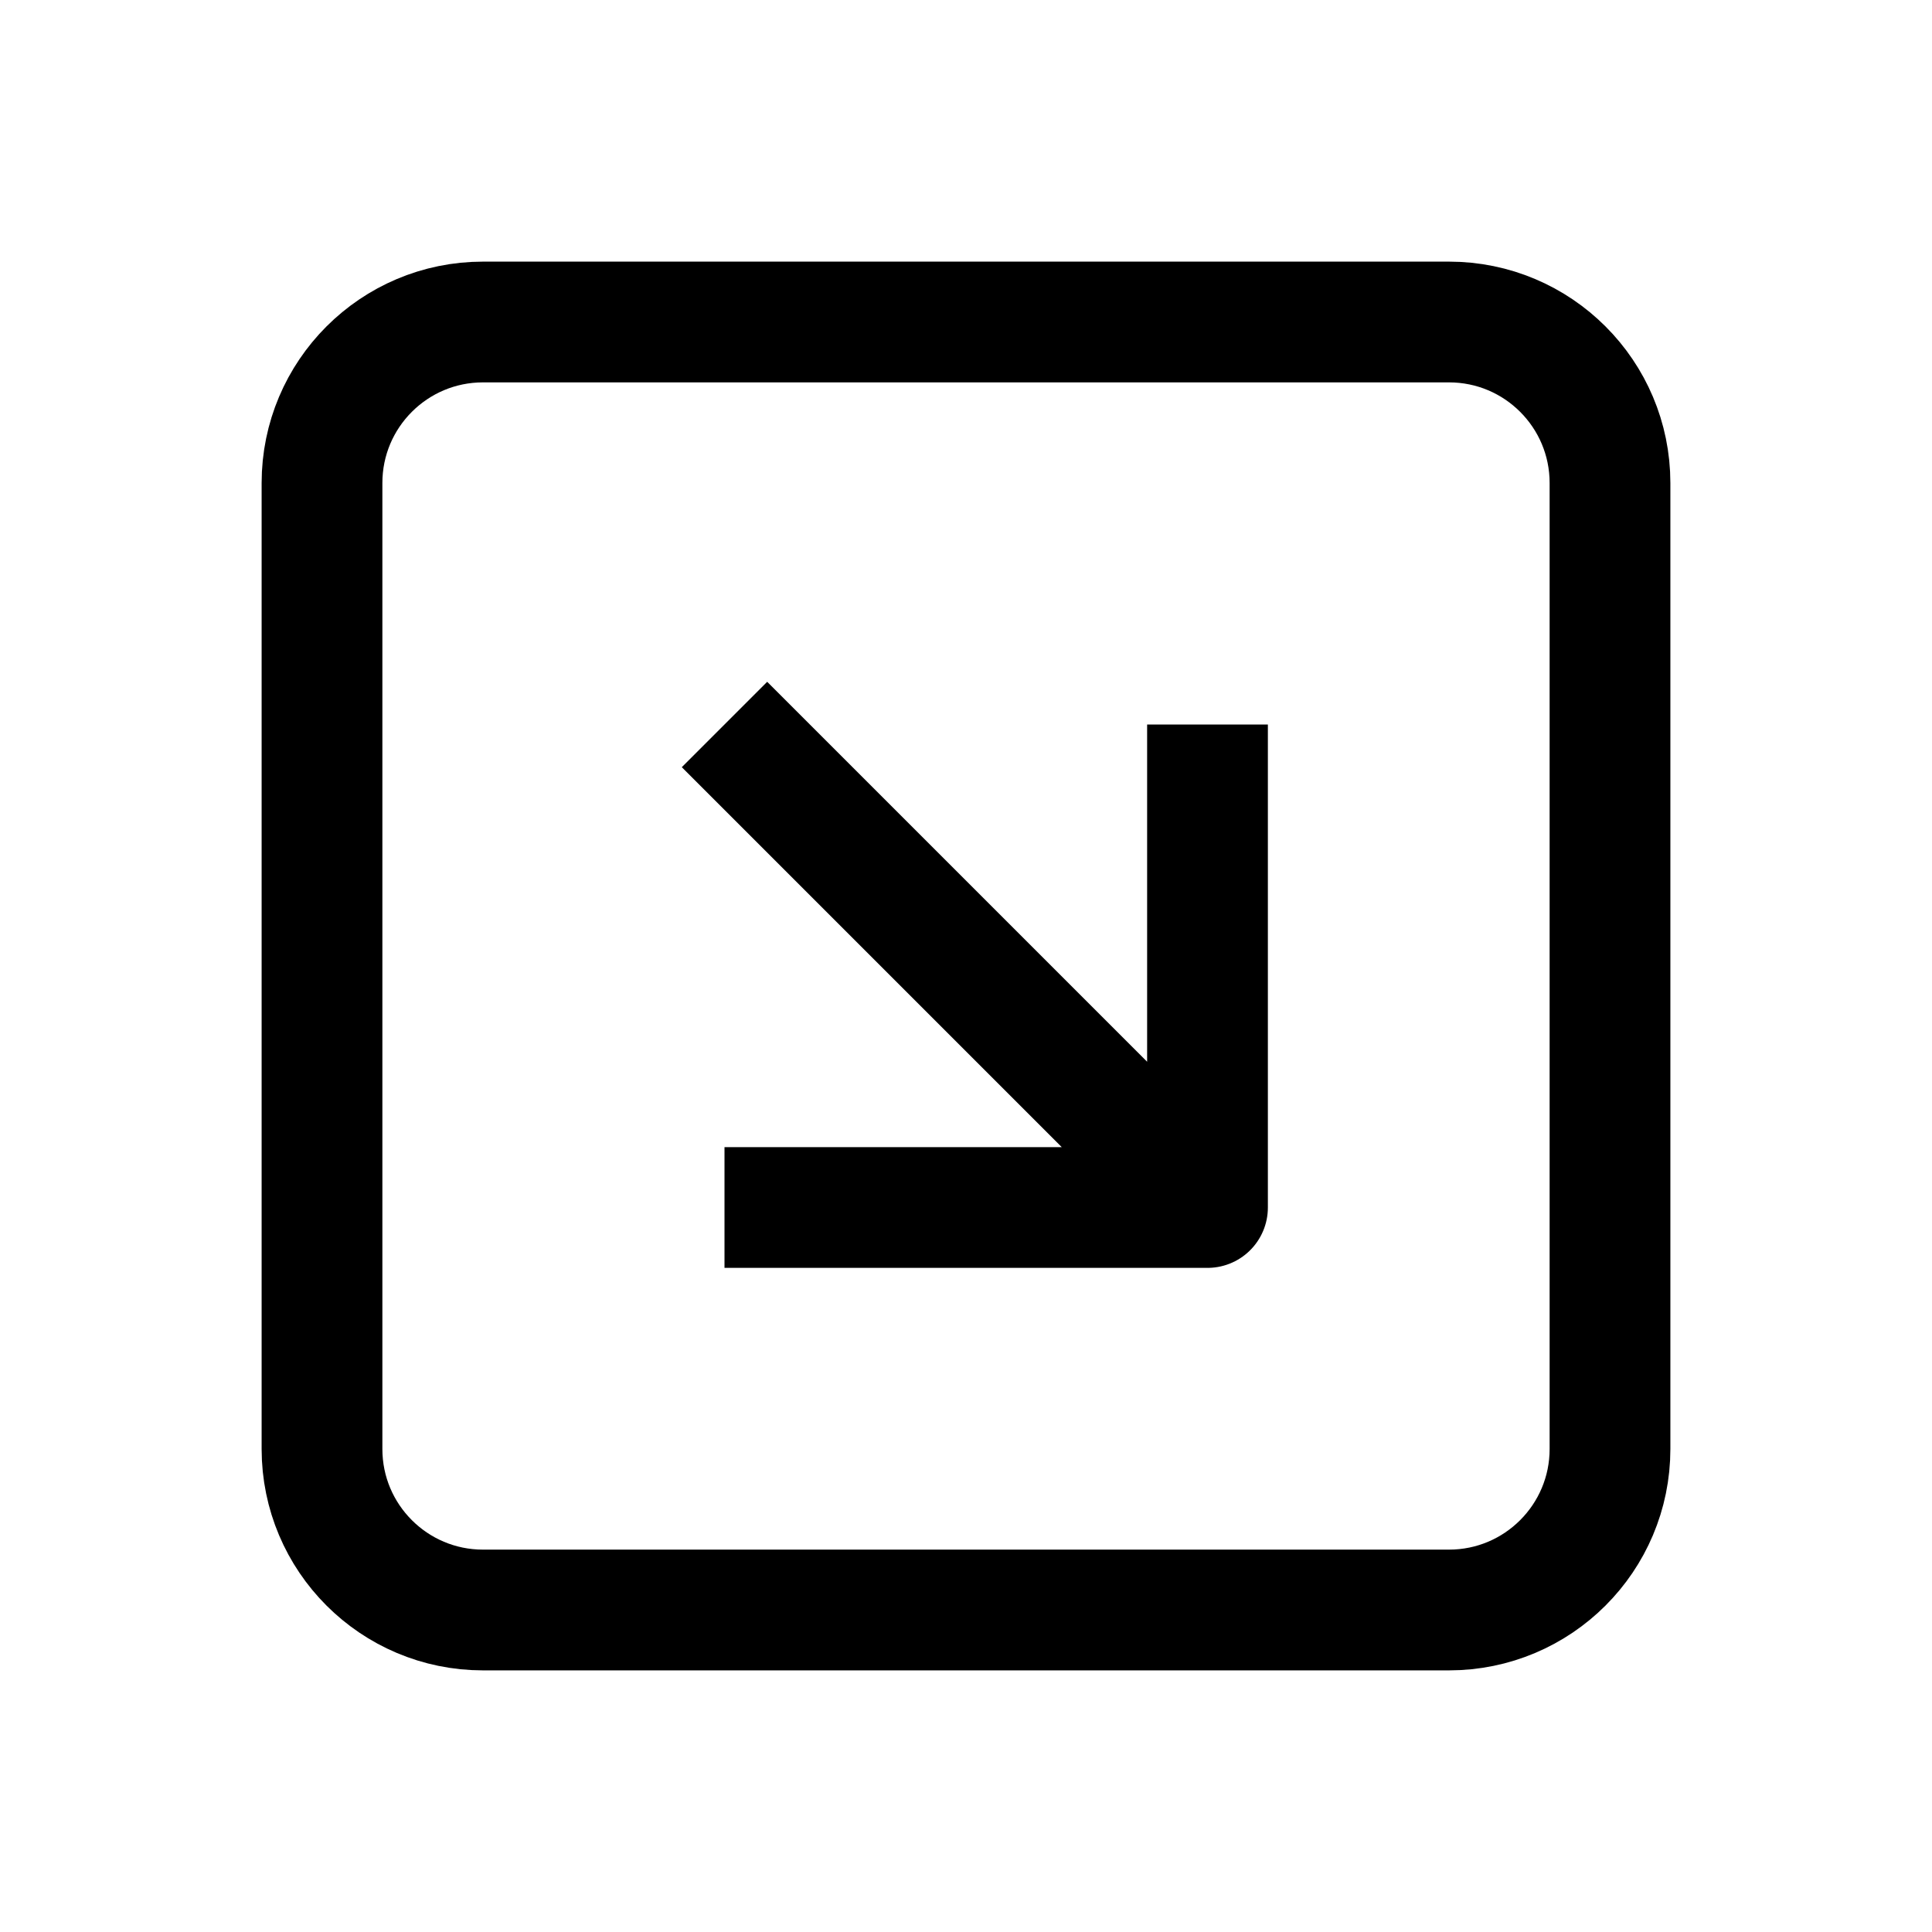
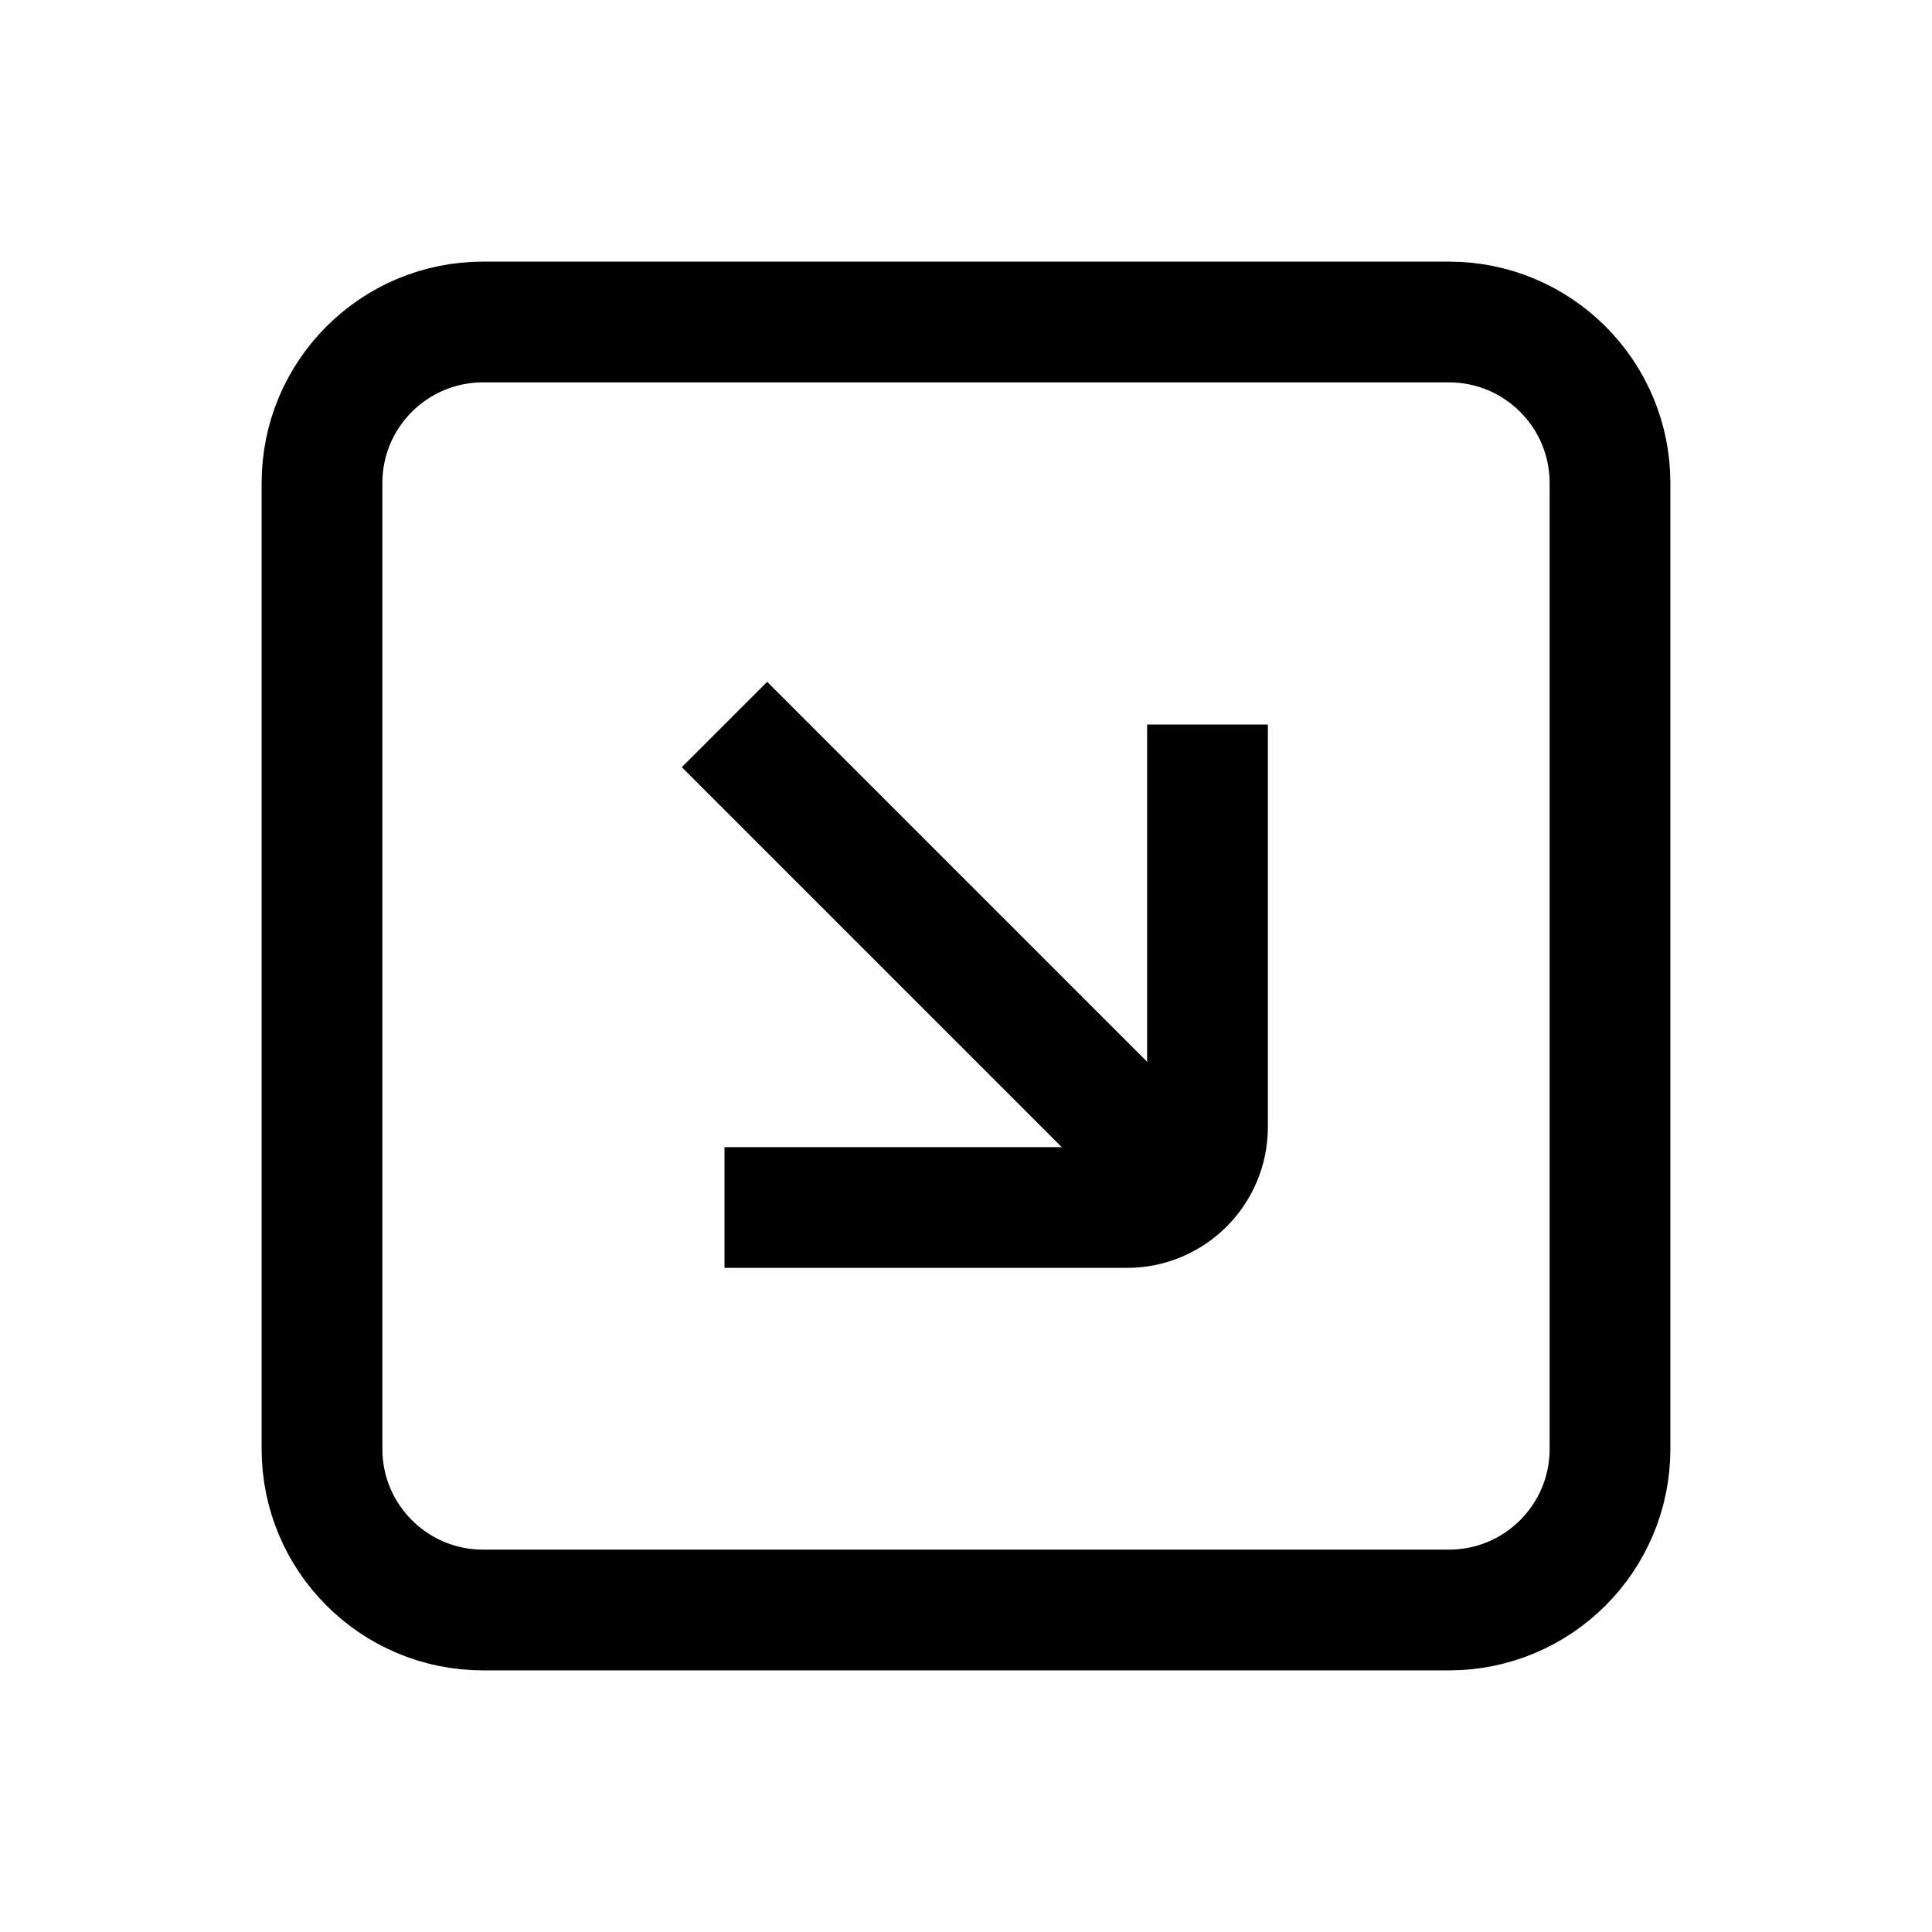
<svg xmlns="http://www.w3.org/2000/svg" width="24" height="24" viewBox="0 0 24 24" fill="none">
  <rect x="4" y="4" width="16" height="16" rx="2" stroke="black" stroke-width="1.5" stroke-linejoin="round" />
-   <path d="M9 9L15 15M9 15H15V9" stroke="black" stroke-width="1.5" stroke-linejoin="round" />
+   <path d="M9 9L15 15" stroke="black" stroke-width="1.5" stroke-linejoin="round" />
+   <path d="M15 9V14C15 14.552 14.552 15 14 15H9" stroke="black" stroke-width="1.5" stroke-linejoin="round" />
</svg>
